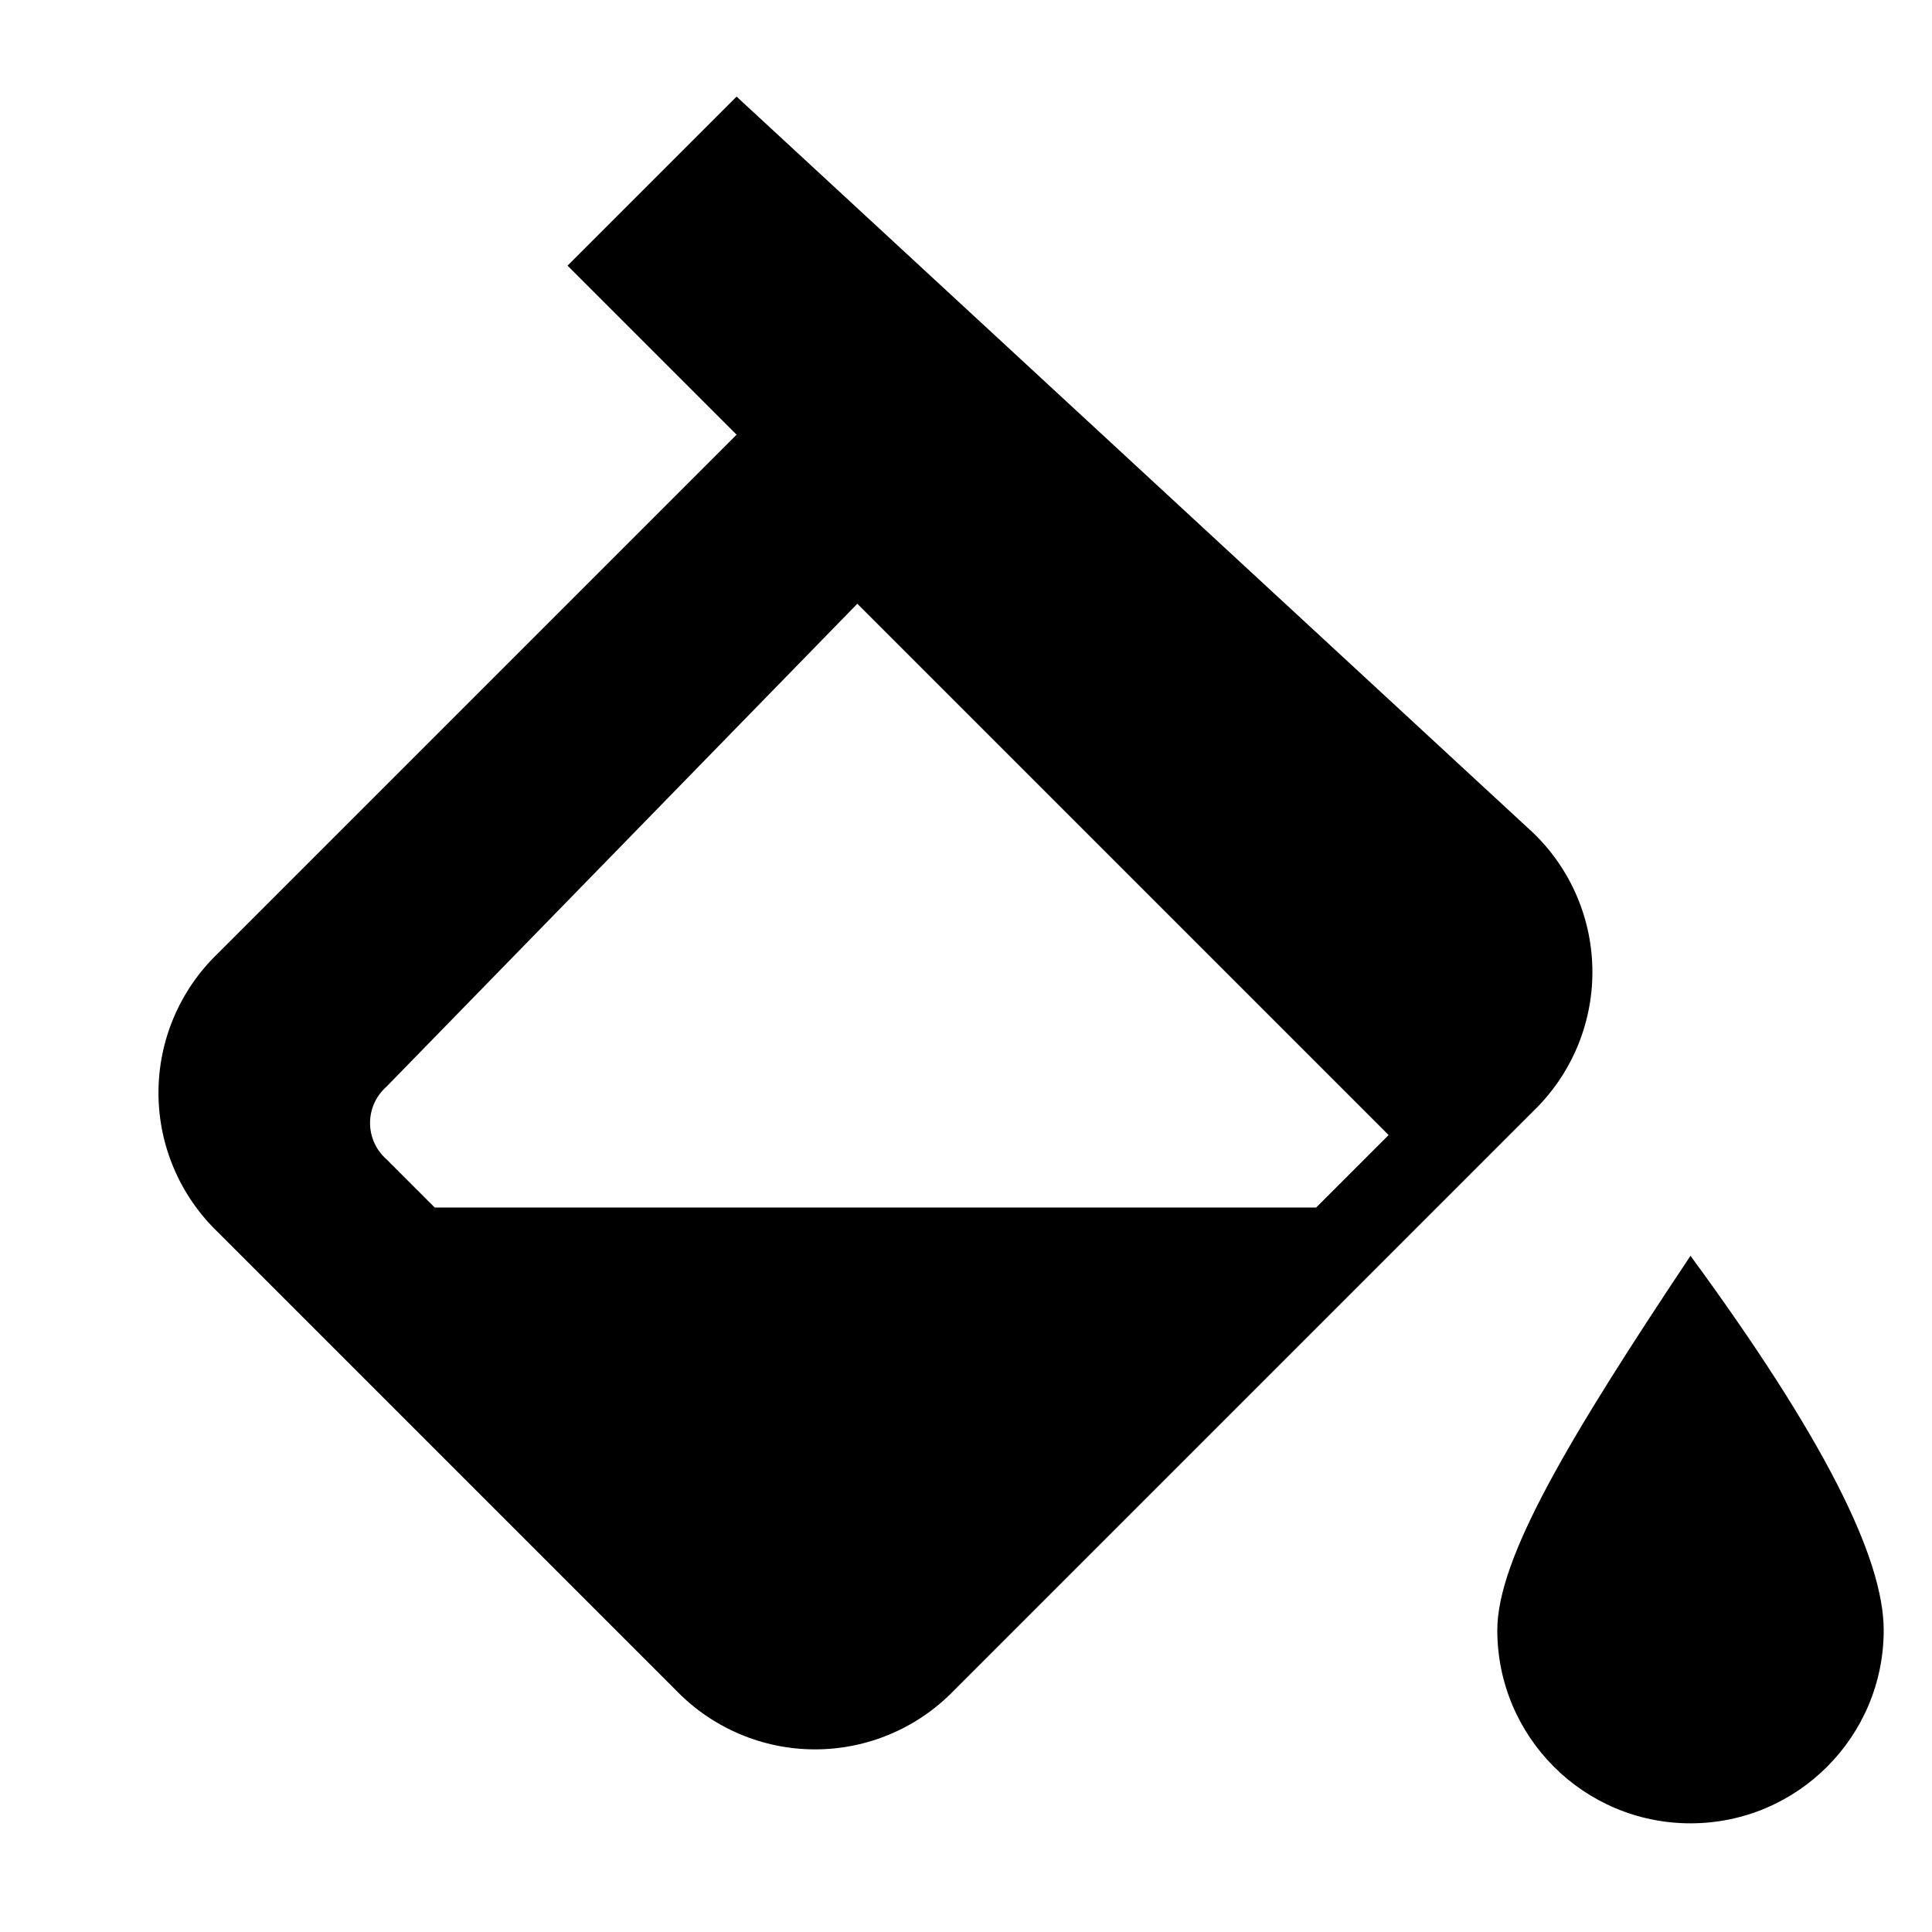
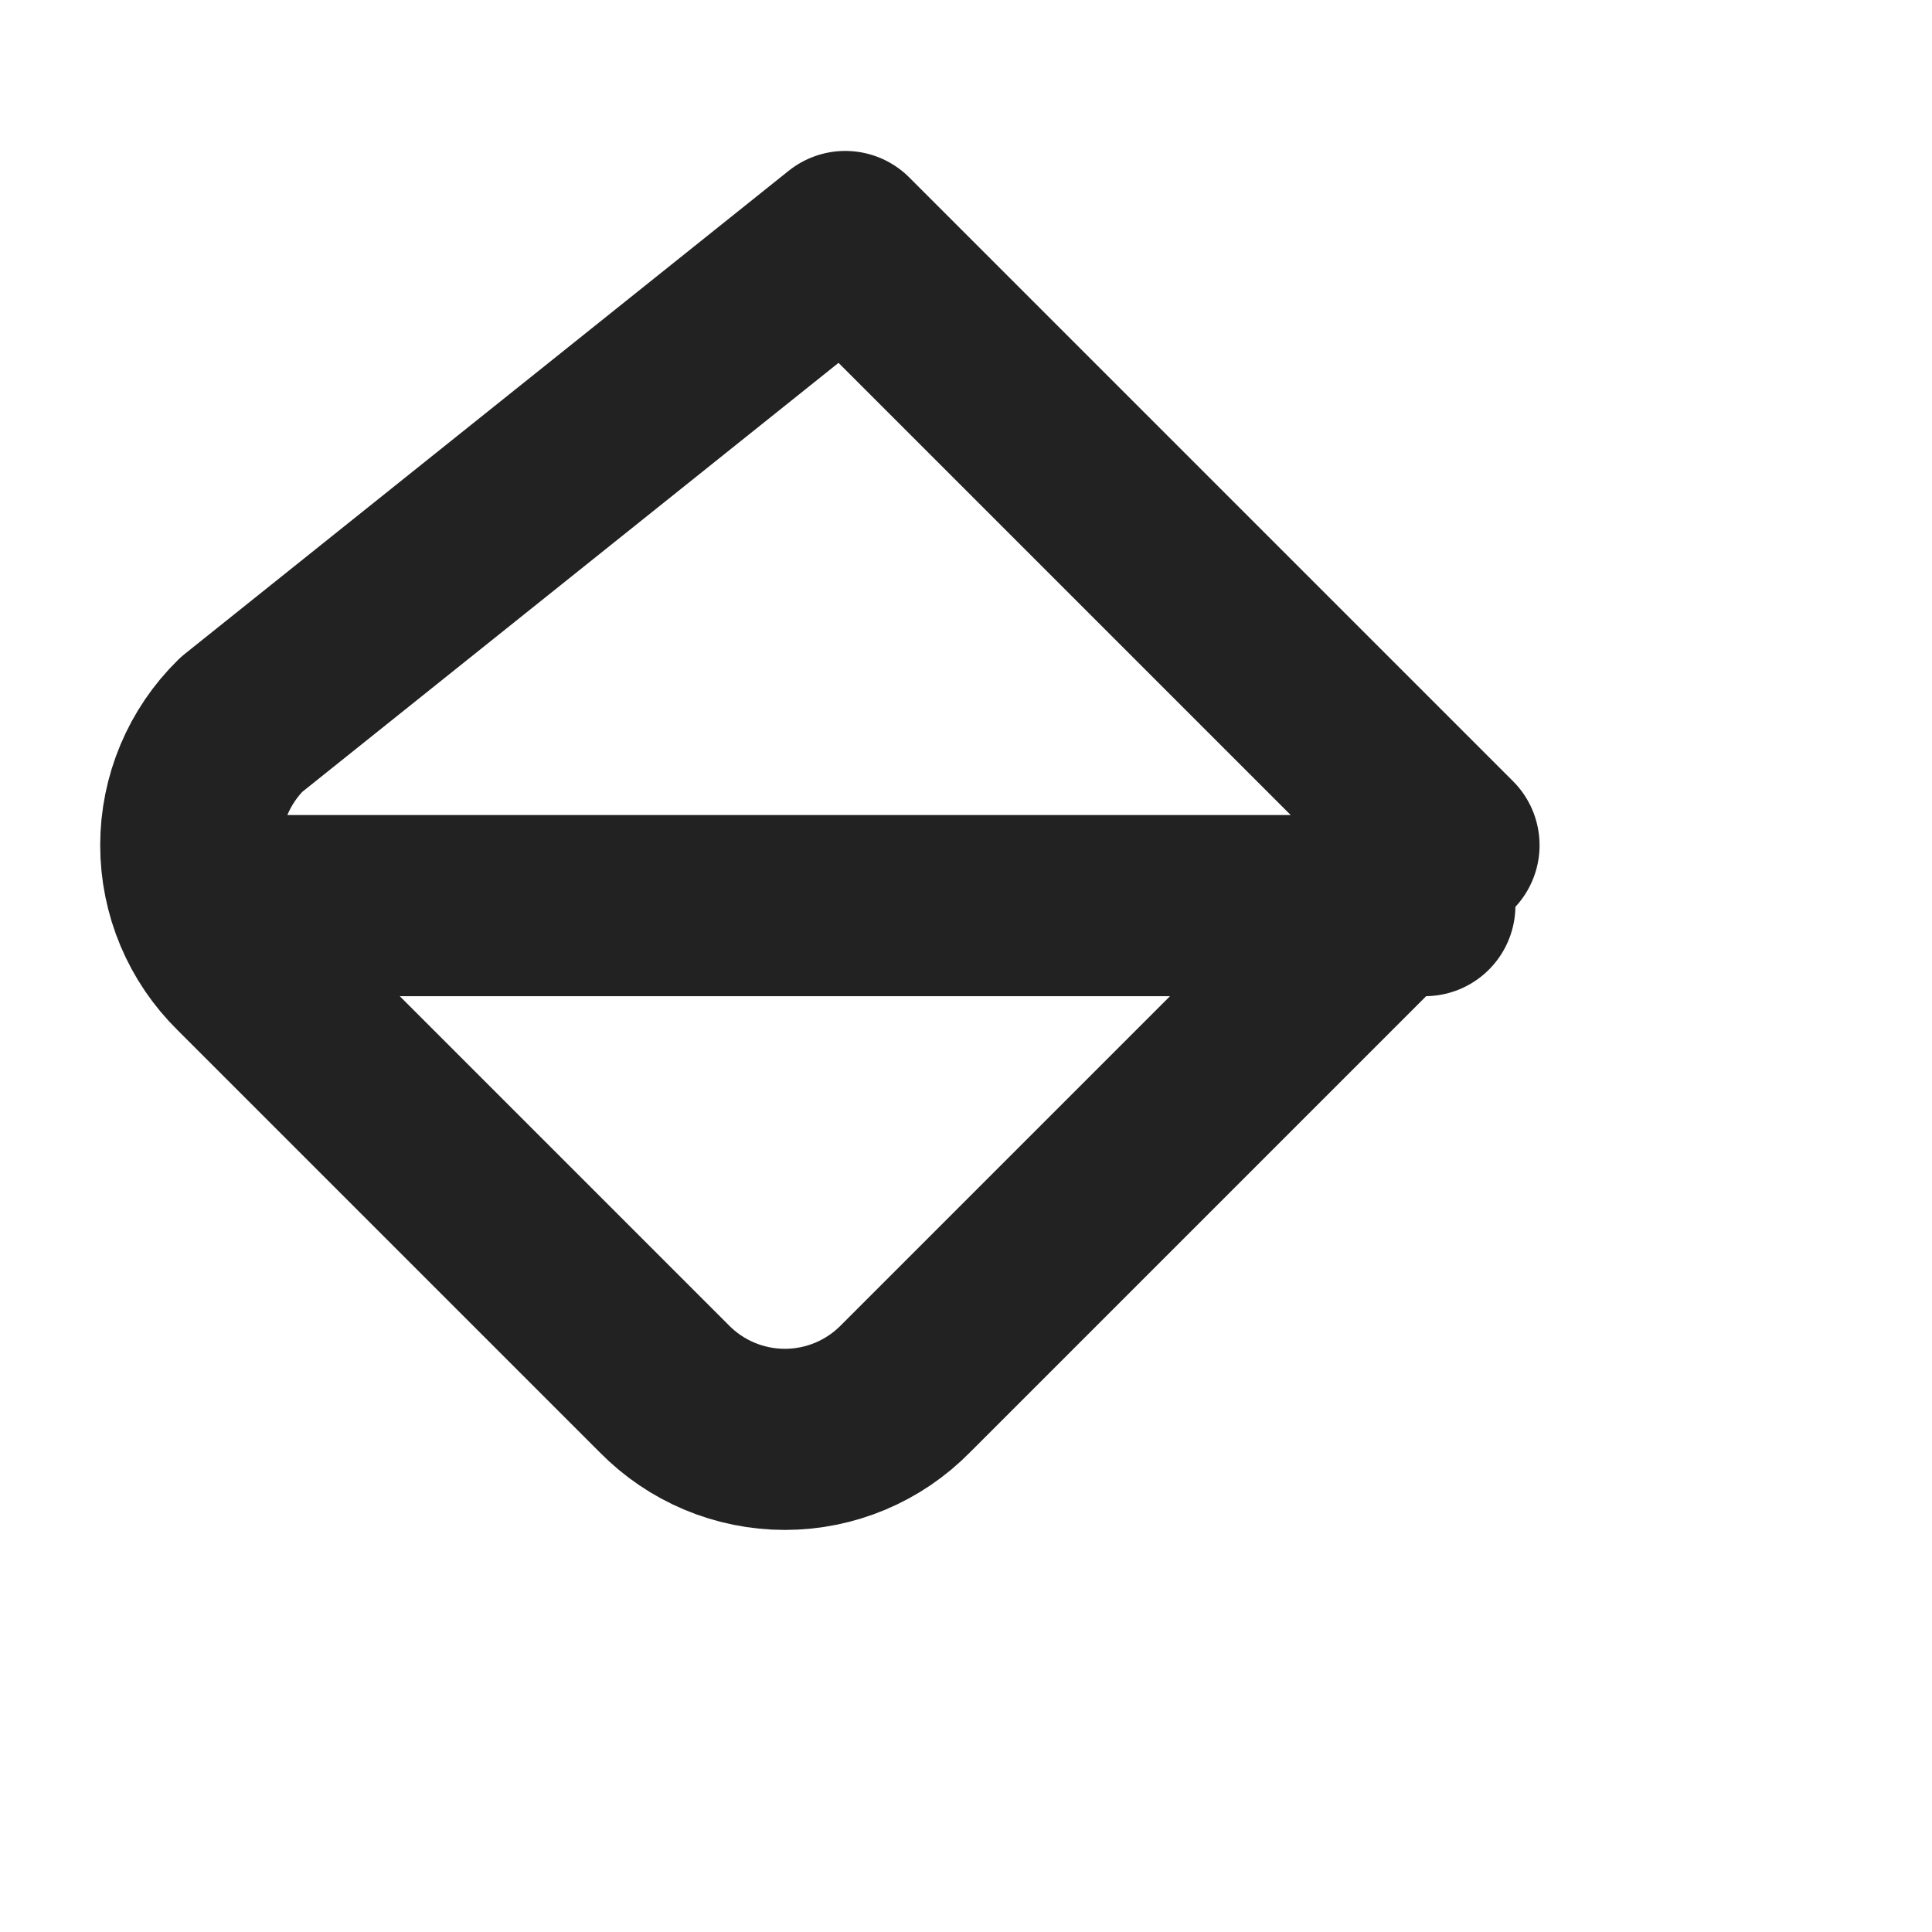
<svg xmlns="http://www.w3.org/2000/svg" width="16" height="16" viewBox="0 0 16 16">
-   <path d="M6.1.8 4.7 2.2l1.4 1.4-4.3 4.3a1.6 1.6 0 0 0 0 2.3l3.8 3.8a1.6 1.6 0 0 0 2.3 0l4.8-4.8a1.6 1.6 0 0 0 0-2.3zm1 4.2 4.4 4.4-.6.6H3.6l-.4-.4a.4.4 0 0 1 0-.6z" />
-   <path d="M14 10.4c-1 1.5-1.6 2.5-1.6 3.1a1.6 1.6 0 0 0 3.2 0c0-.6-.5-1.6-1.6-3.1z" />
+   <path class="foreground-stroke transparent-fill" d="M7 2l5 5-4.5 4.5a1.4 1.4 0 0 1-2 0L2 8a1.4 1.4 0 0 1 0-2z M2.2 7.5h9.6" fill="none" stroke="#222222" stroke-width="1.5" stroke-linecap="round" stroke-linejoin="round" />
</svg>
